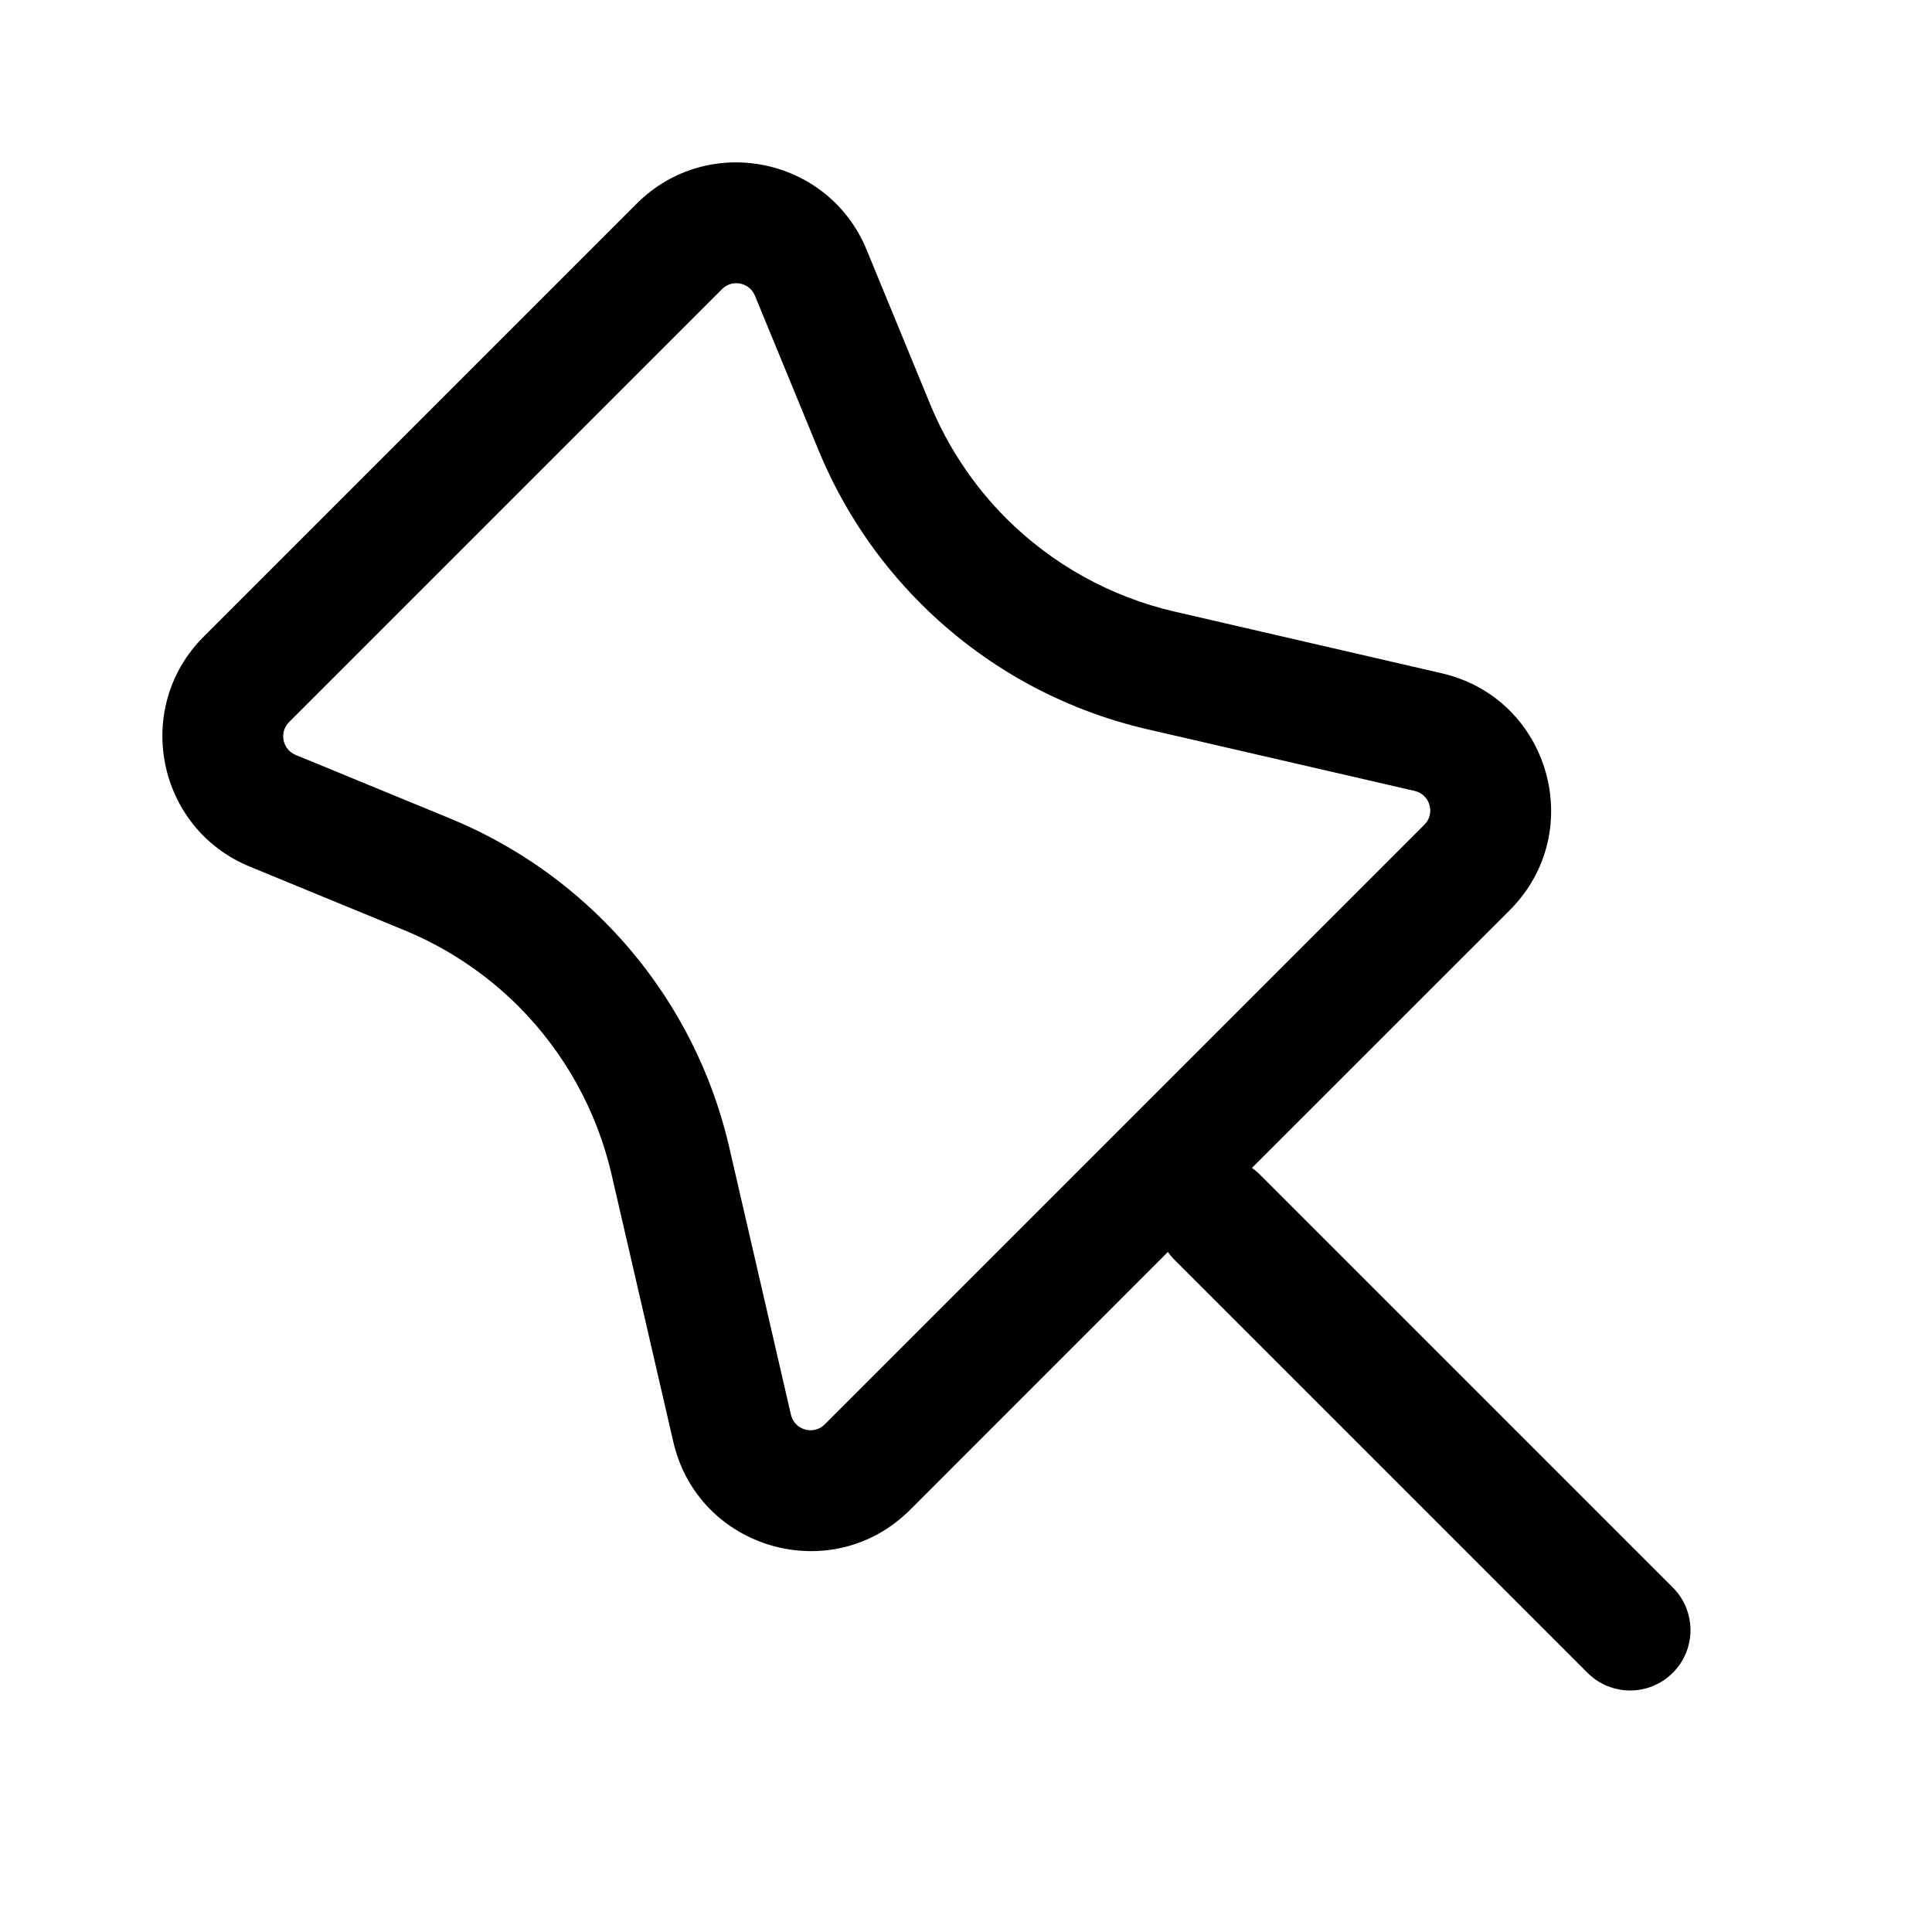
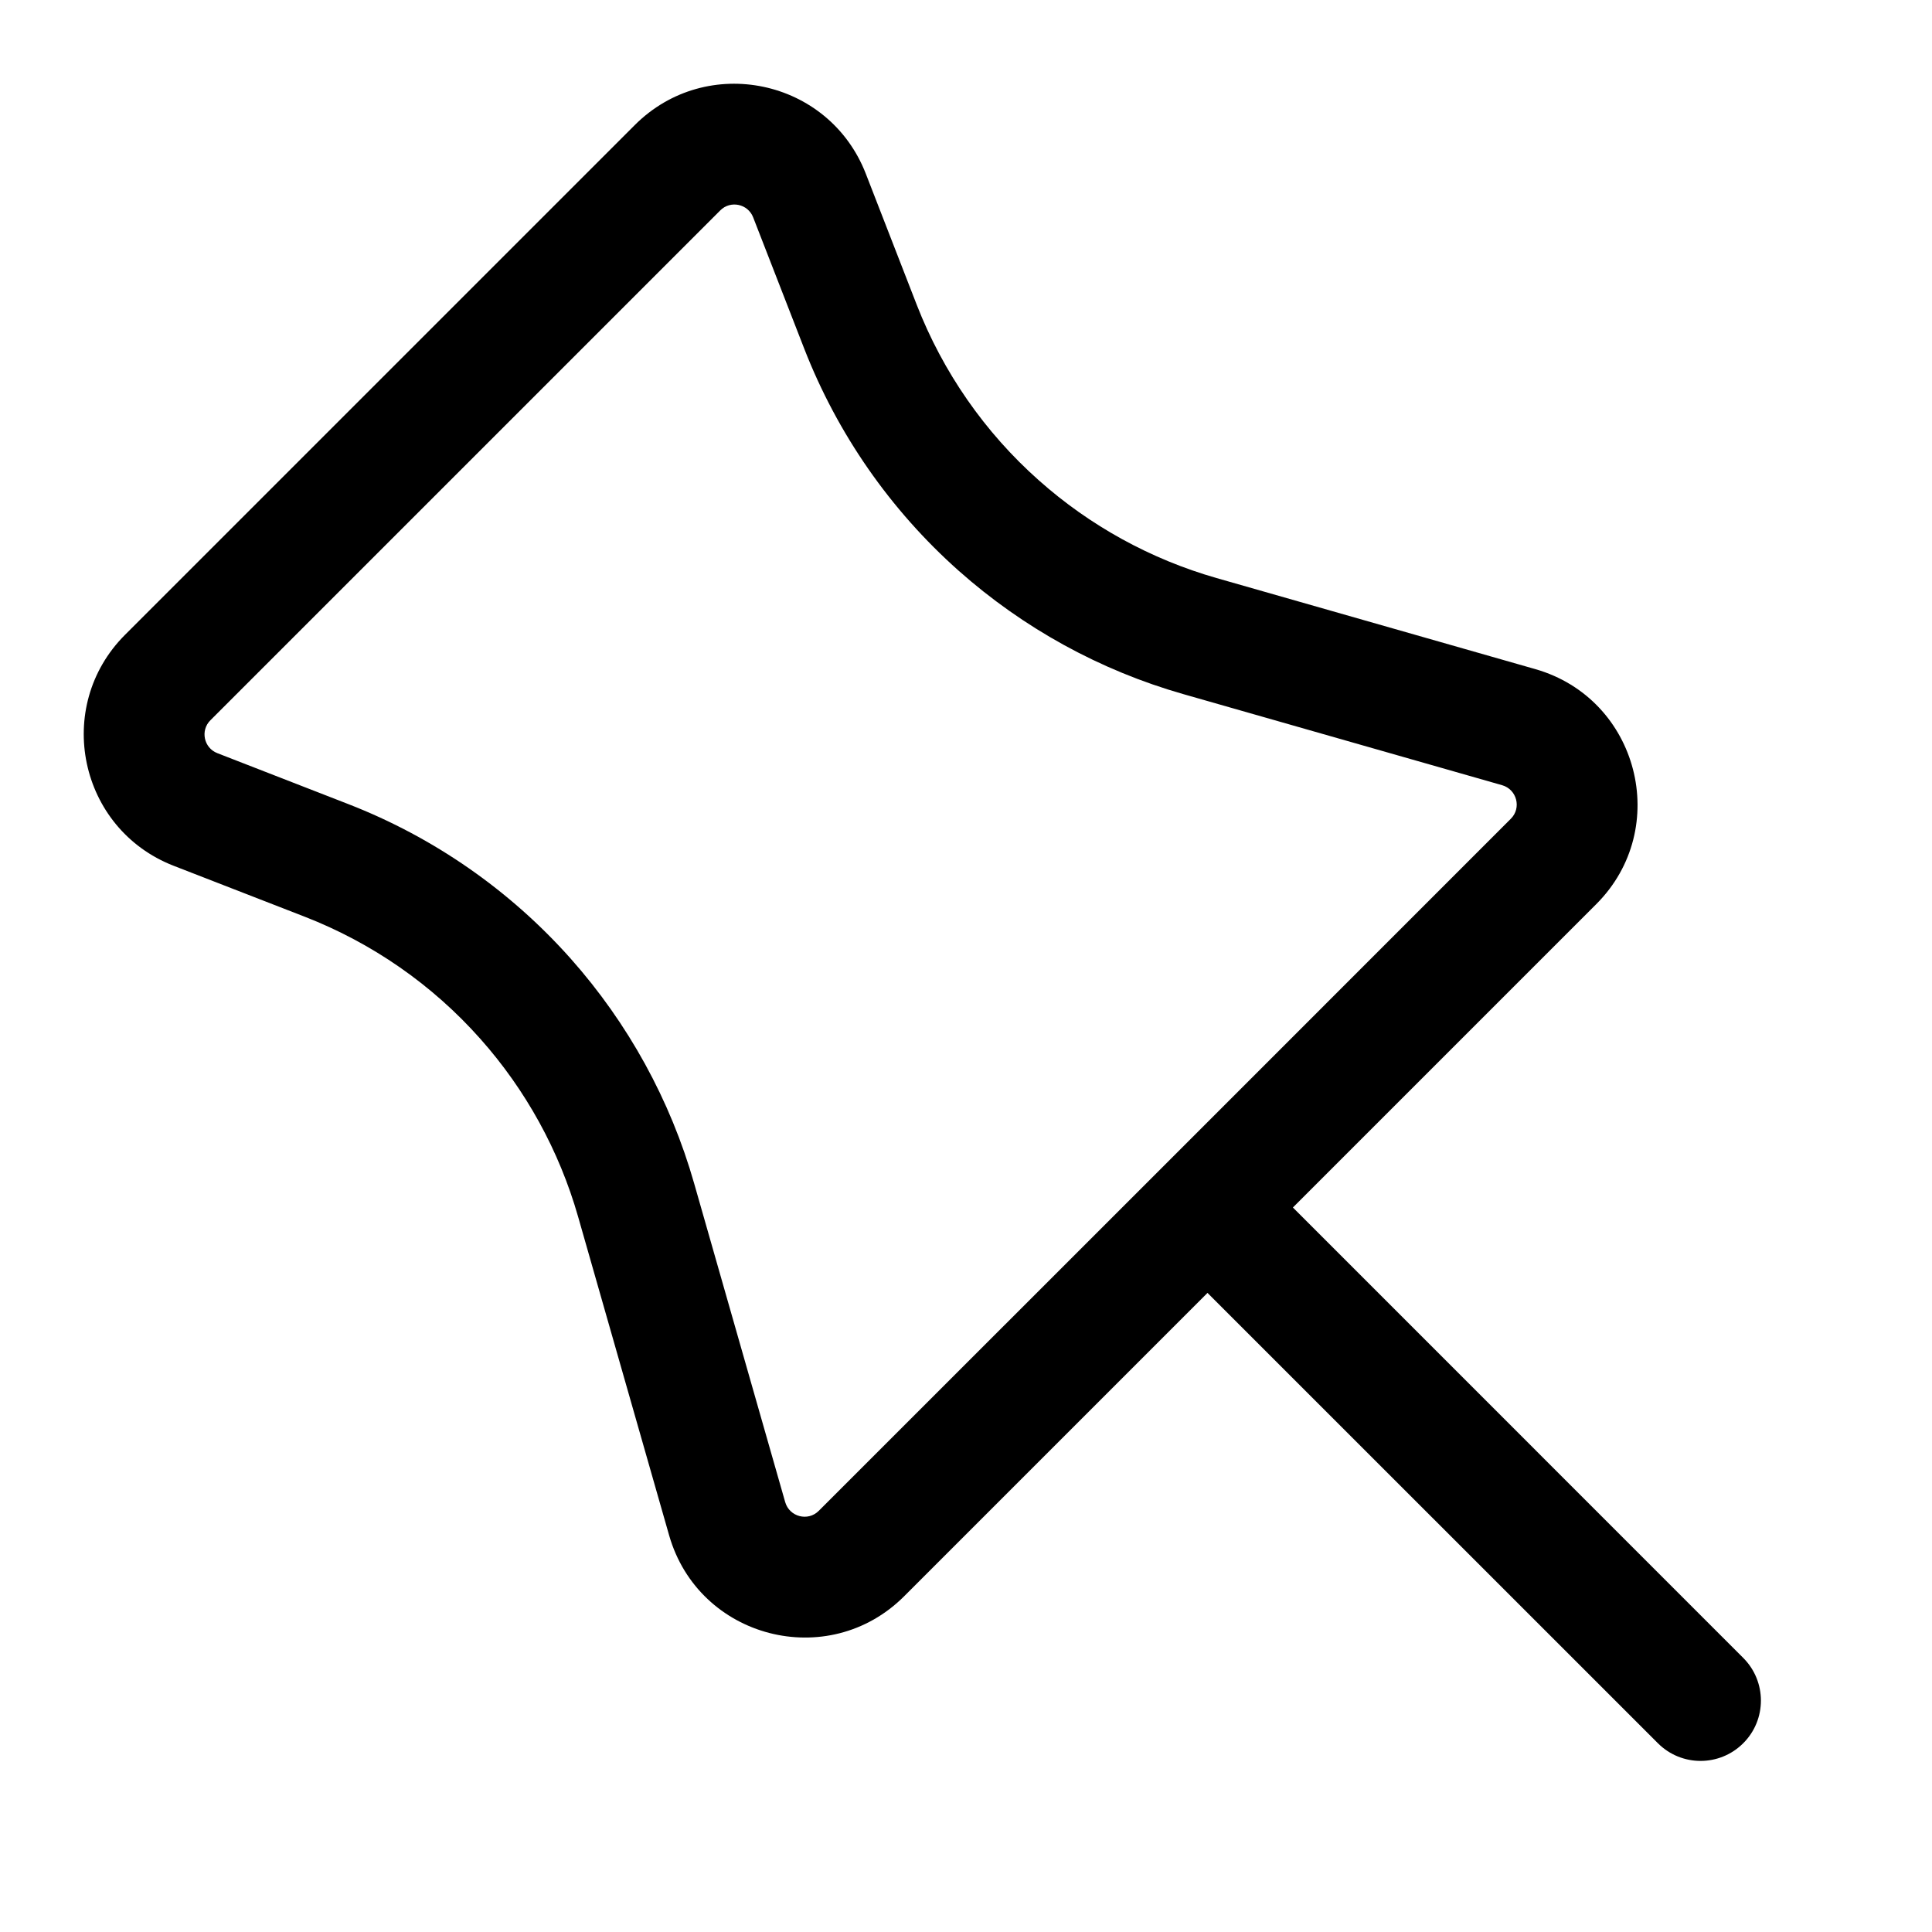
<svg xmlns="http://www.w3.org/2000/svg" width="24" height="24" viewBox="0 0 24 24">
-   <path fill-rule="evenodd" clip-rule="evenodd" d="M7.909 2.53C8.792 1.647 10.289 1.947 10.765 3.102L11.556 5.024C11.774 5.553 12.095 6.034 12.499 6.439C13.074 7.013 13.798 7.414 14.589 7.597L17.911 8.364C19.25 8.673 19.727 10.334 18.755 11.306L15.552 14.508C15.588 14.534 15.623 14.562 15.655 14.595L20.78 19.72C21.073 20.013 21.073 20.488 20.78 20.78C20.488 21.073 20.013 21.073 19.72 20.78L14.595 15.655C14.562 15.623 14.534 15.589 14.508 15.552L11.306 18.755C10.334 19.727 8.673 19.25 8.364 17.911L7.597 14.589C7.414 13.798 7.013 13.074 6.439 12.499C6.034 12.095 5.553 11.774 5.024 11.556L3.102 10.765C1.947 10.289 1.647 8.792 2.53 7.909L7.909 2.53ZM9.378 3.673C9.31 3.508 9.096 3.465 8.97 3.591L3.591 8.97C3.465 9.096 3.508 9.31 3.673 9.378L5.595 10.169C6.308 10.463 6.955 10.894 7.499 11.439C8.273 12.212 8.813 13.187 9.059 14.252L9.825 17.573C9.869 17.765 10.107 17.833 10.245 17.694L17.694 10.245C17.833 10.107 17.765 9.869 17.573 9.825L14.252 9.059C13.187 8.813 12.212 8.273 11.439 7.499C10.894 6.955 10.463 6.308 10.169 5.595L9.378 3.673Z" />
+   <path fill-rule="evenodd" clip-rule="evenodd" d="M7.886 1.553C8.78 0.66 10.296 0.979 10.755 2.157L11.388 3.786C11.714 4.623 12.233 5.371 12.905 5.967C13.54 6.532 14.295 6.947 15.113 7.181L19.072 8.312C20.355 8.679 20.772 10.289 19.829 11.232L16.061 15L21.655 20.595C21.948 20.888 21.948 21.363 21.655 21.655C21.362 21.948 20.888 21.948 20.595 21.655L15 16.061L11.232 19.829C10.289 20.772 8.679 20.355 8.312 19.072L7.181 15.113C6.947 14.295 6.532 13.54 5.967 12.905C5.371 12.233 4.623 11.714 3.786 11.388L2.157 10.755C0.979 10.296 0.66 8.78 1.553 7.886L7.886 1.553ZM14.475 14.465C14.473 14.466 14.471 14.468 14.47 14.47C14.468 14.471 14.466 14.473 14.465 14.475L10.171 18.768C10.037 18.903 9.807 18.843 9.754 18.66L8.623 14.701C8.328 13.666 7.803 12.712 7.089 11.908C6.334 11.059 5.388 10.402 4.33 9.99L2.7 9.356C2.532 9.291 2.486 9.074 2.614 8.947L8.947 2.614C9.074 2.486 9.291 2.532 9.356 2.7L9.99 4.33C10.402 5.388 11.059 6.334 11.908 7.089C12.712 7.803 13.666 8.328 14.701 8.623L18.66 9.754C18.843 9.807 18.903 10.037 18.768 10.171L14.475 14.465Z" />
</svg>
